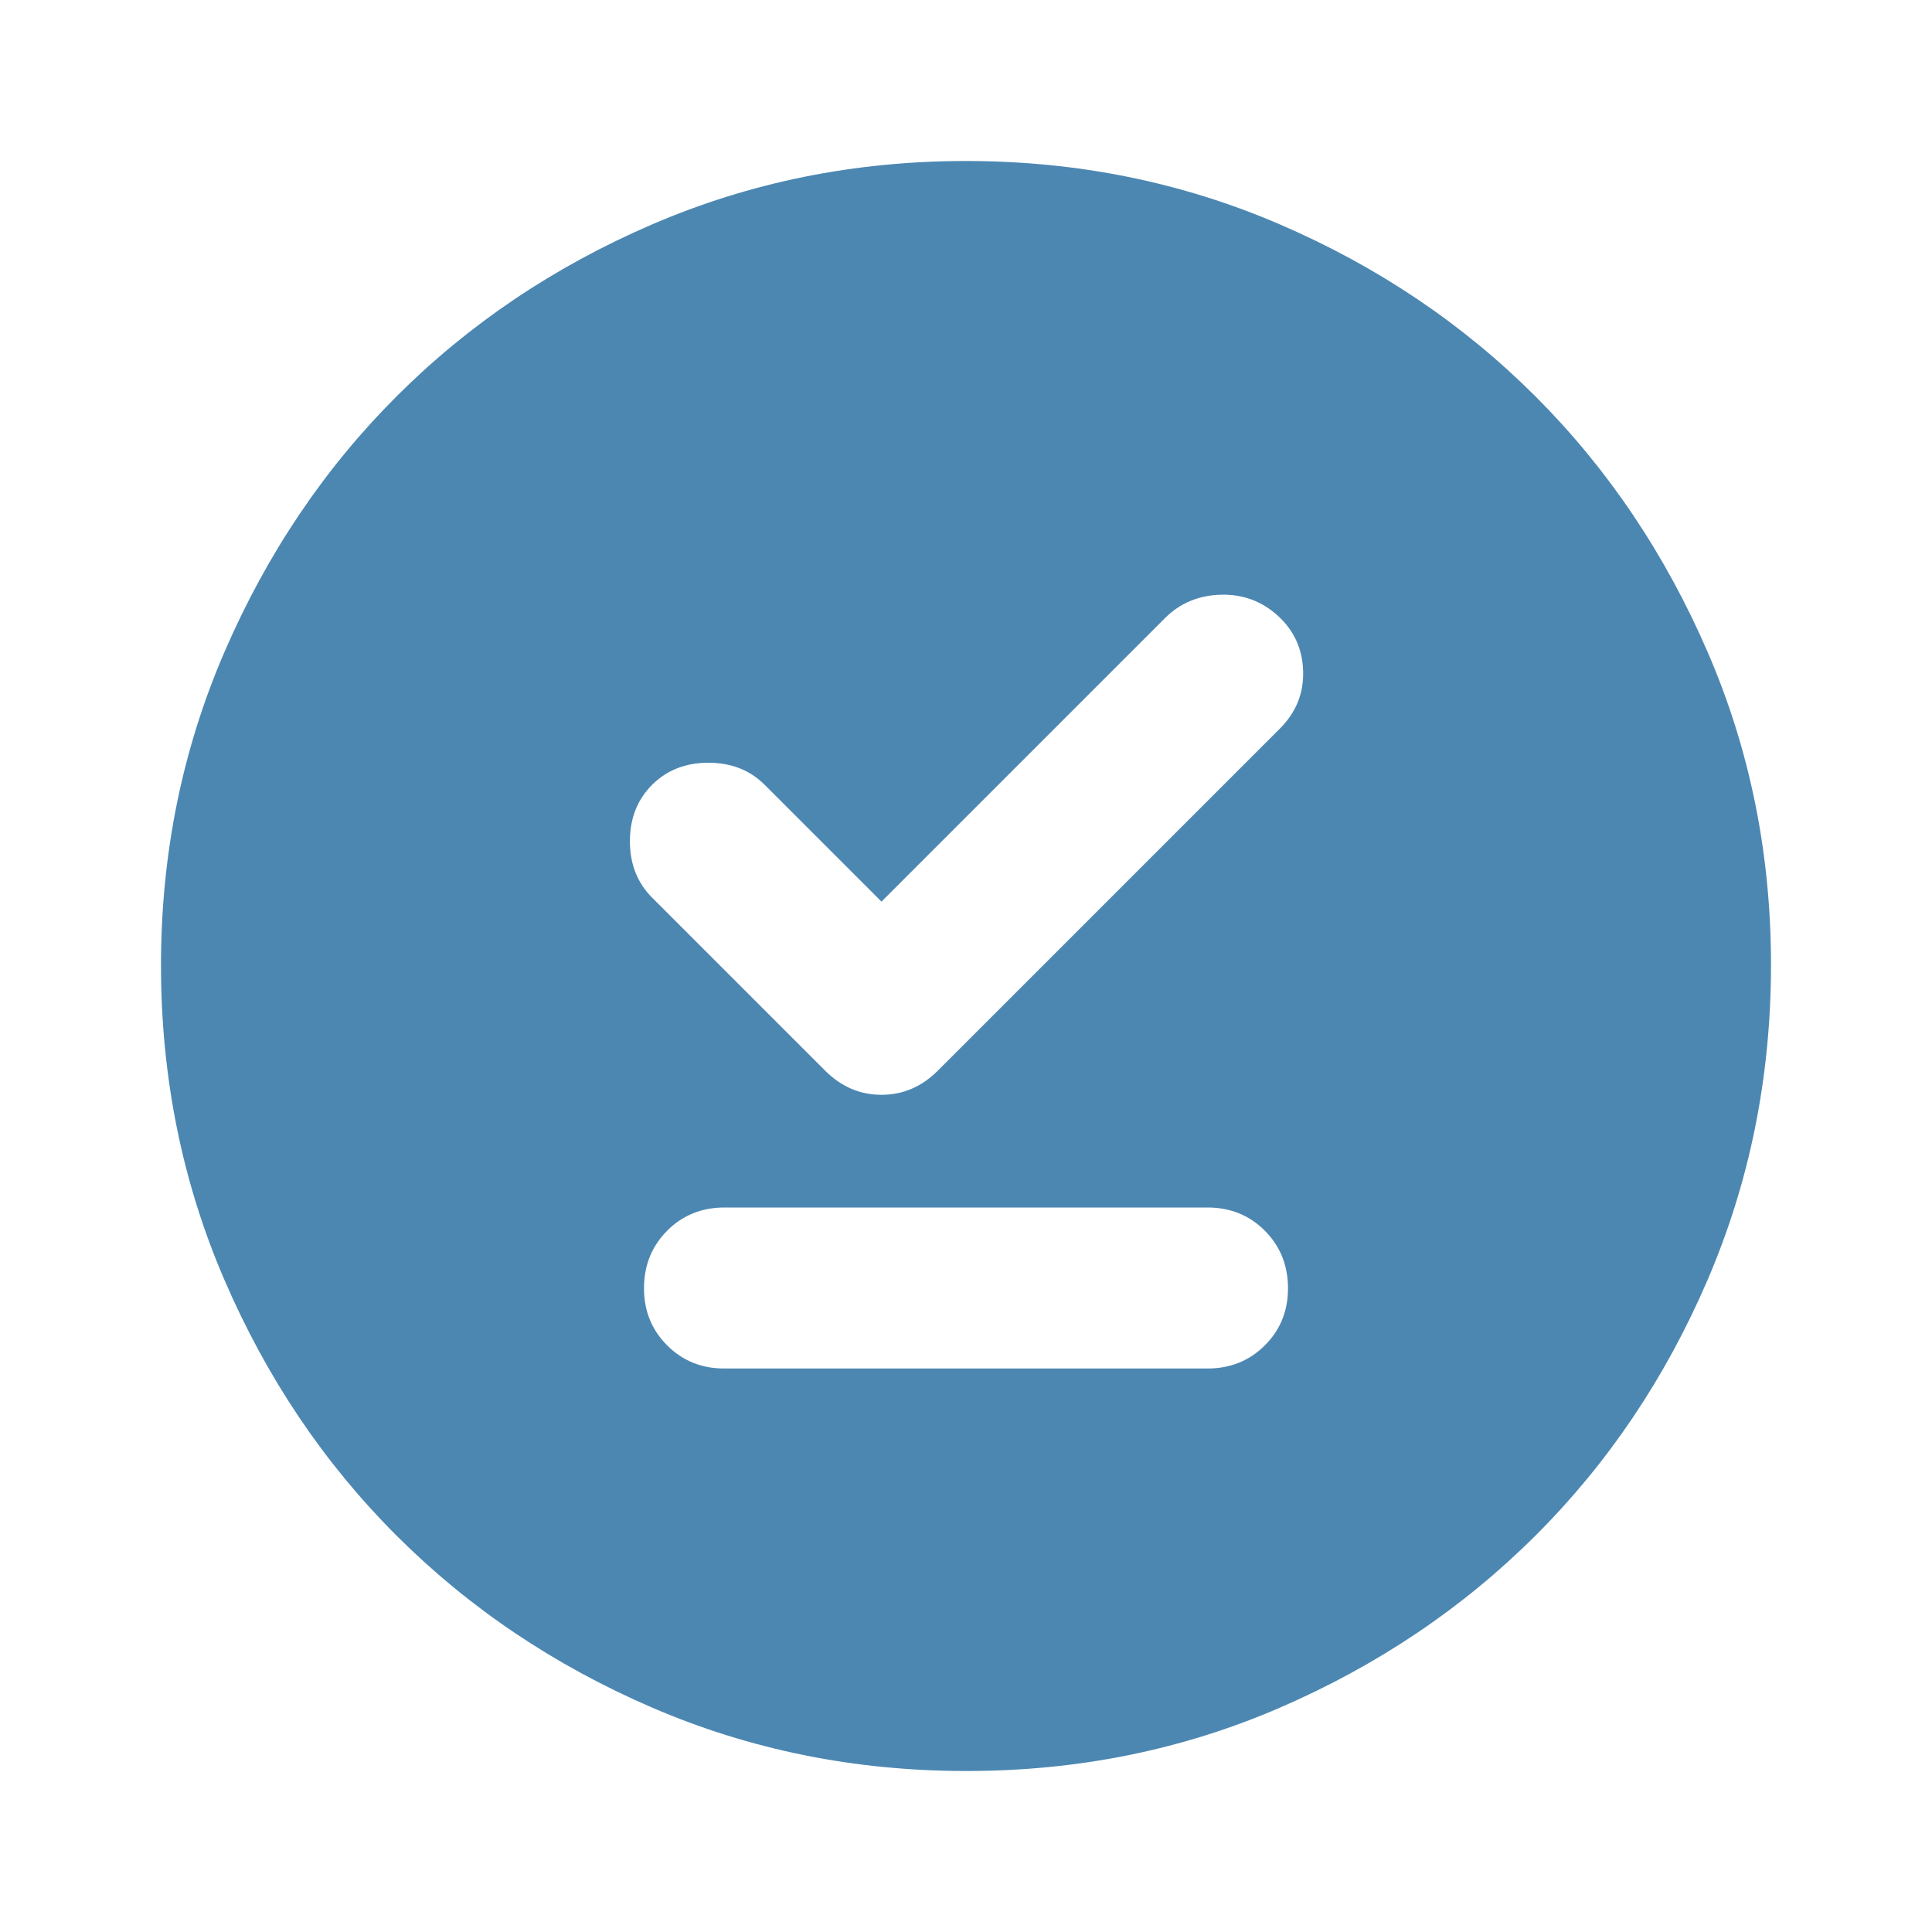
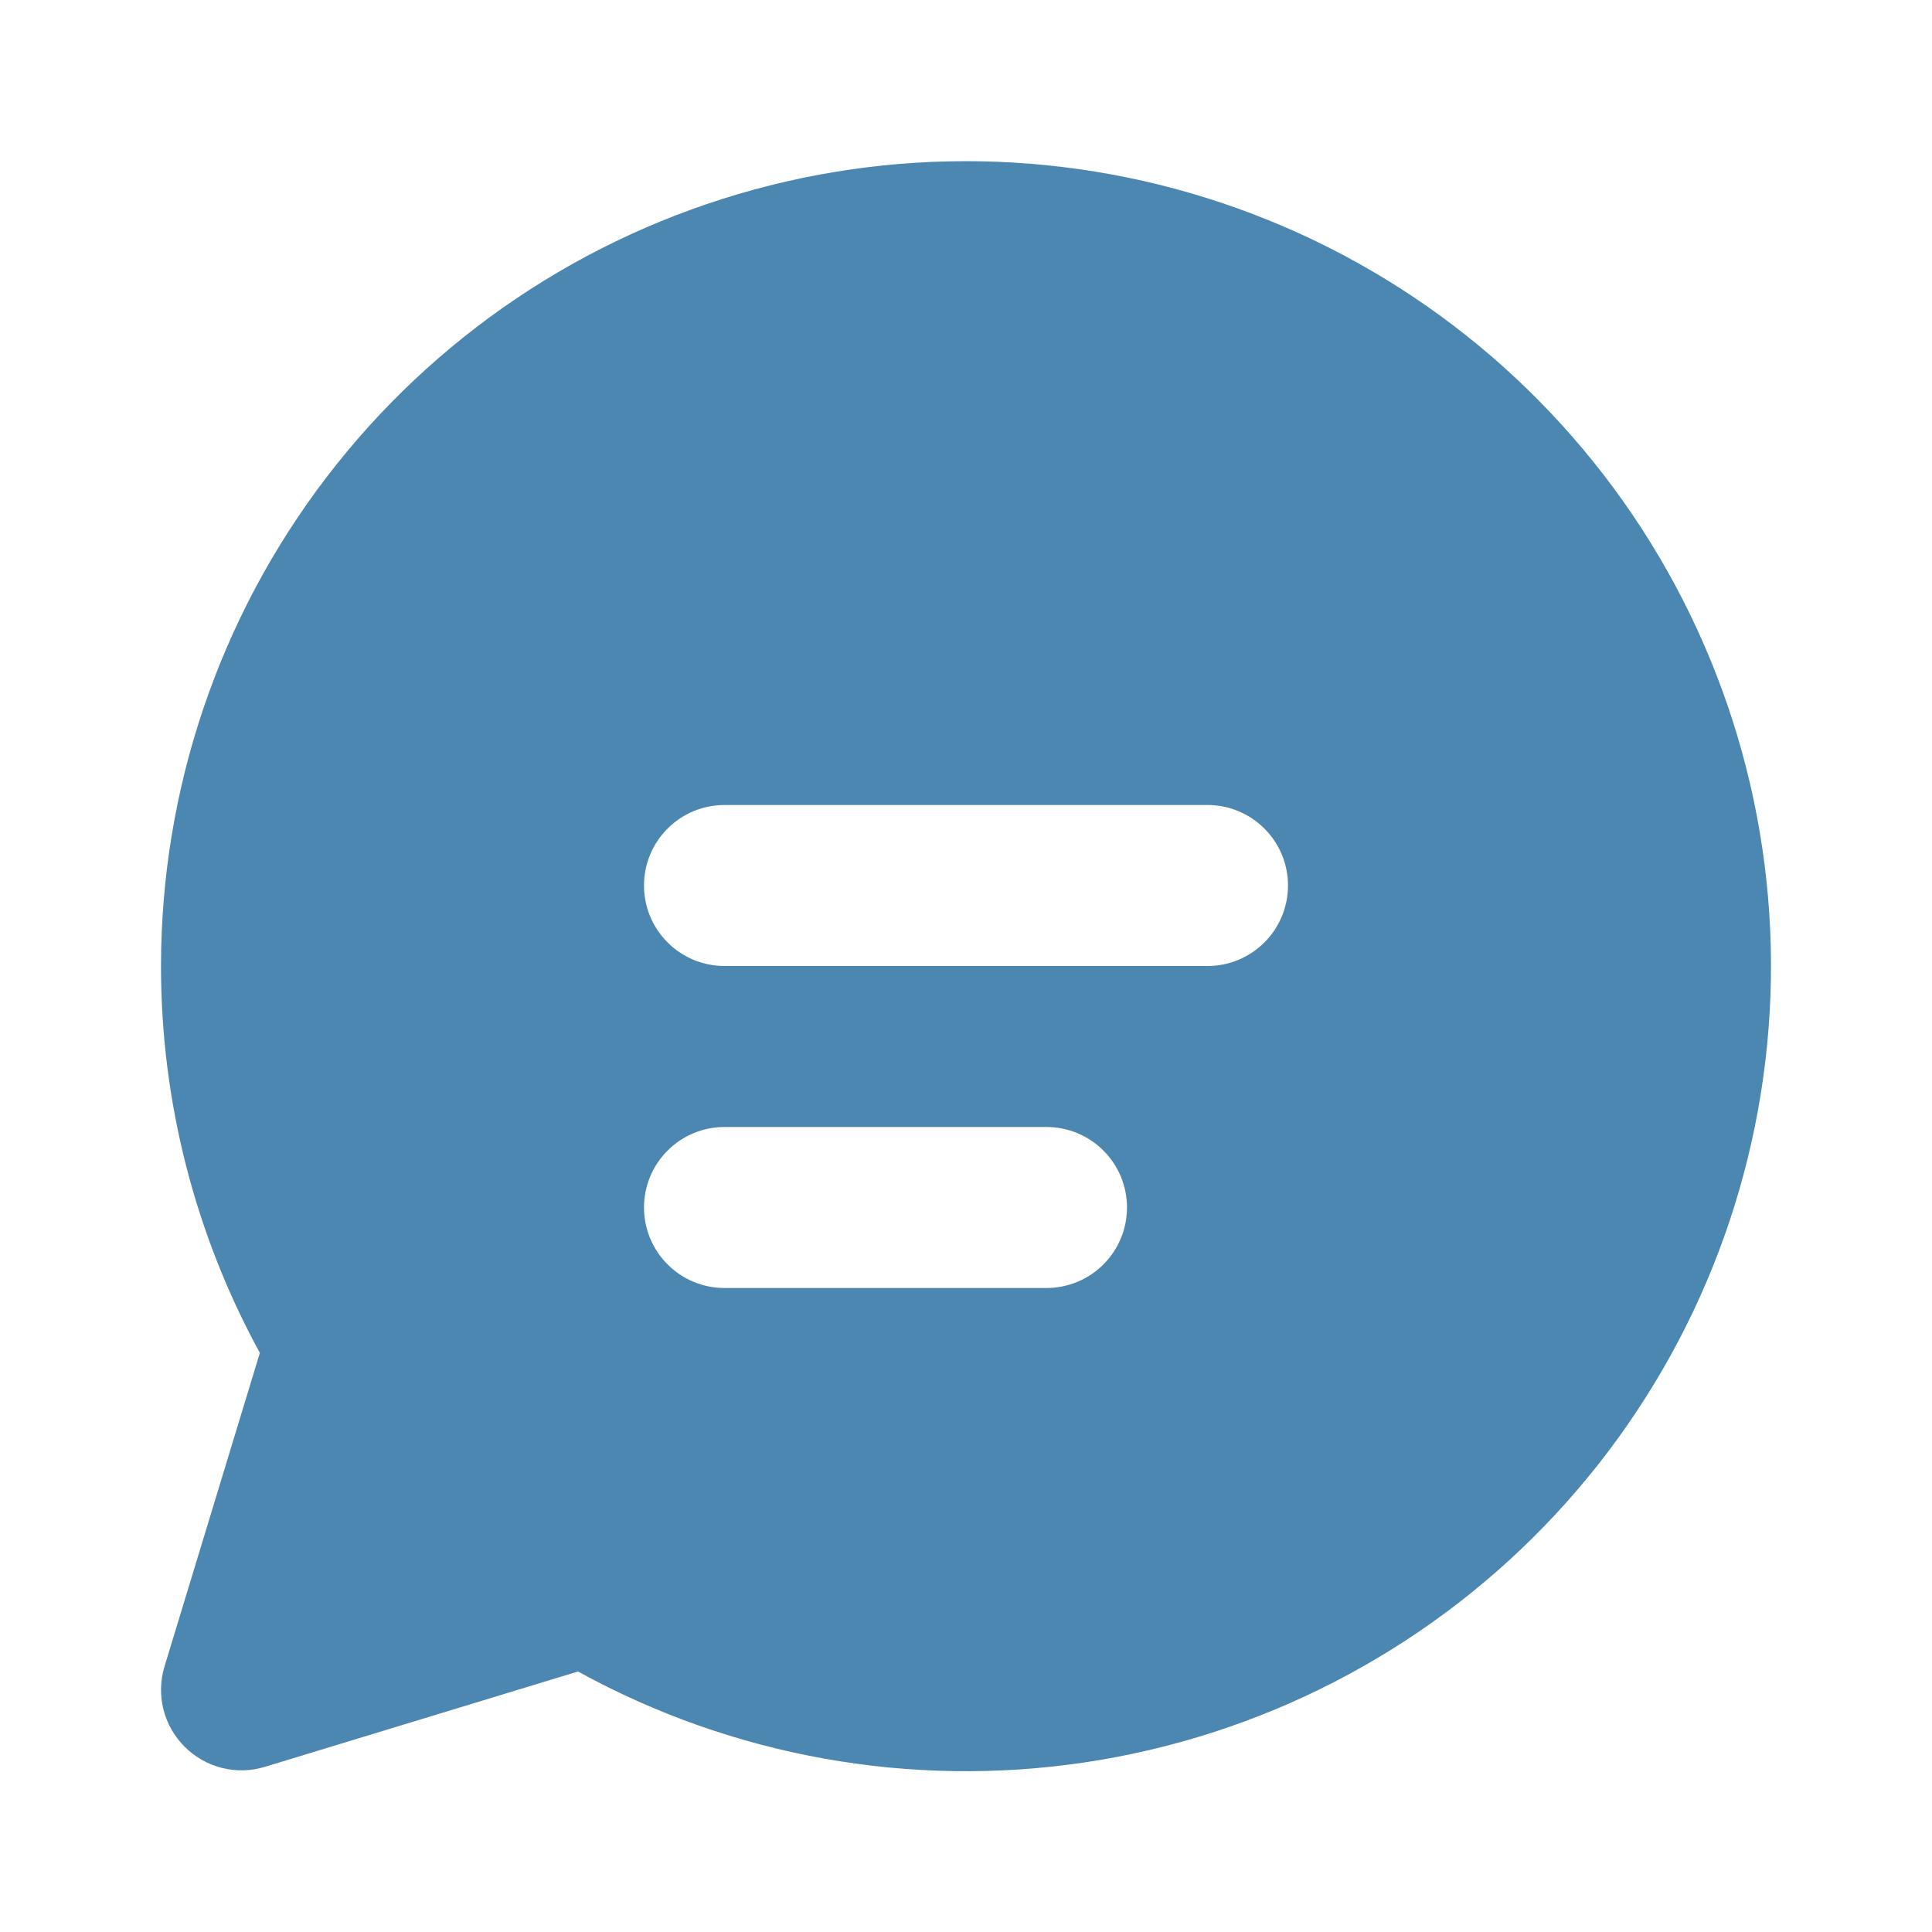
<svg xmlns="http://www.w3.org/2000/svg" width="24" height="24" viewBox="0 0 24 24" fill="none">
-   <path d="M9 17H15C15.283 17 15.521 16.904 15.713 16.712C15.905 16.52 16.001 16.283 16 16C15.999 15.717 15.903 15.48 15.712 15.288C15.521 15.096 15.283 15 15 15H9C8.717 15 8.479 15.096 8.288 15.288C8.097 15.48 8.001 15.717 8 16C7.999 16.283 8.095 16.52 8.288 16.713C8.481 16.906 8.718 17.001 9 17ZM10.95 11.2L9.5 9.75C9.317 9.567 9.083 9.475 8.8 9.475C8.517 9.475 8.283 9.567 8.1 9.75C7.917 9.933 7.825 10.167 7.825 10.45C7.825 10.733 7.917 10.967 8.1 11.15L10.25 13.3C10.45 13.5 10.683 13.6 10.95 13.6C11.217 13.6 11.45 13.5 11.65 13.3L15.9 9.05C16.1 8.85 16.196 8.612 16.188 8.337C16.18 8.062 16.076 7.833 15.875 7.65C15.674 7.467 15.437 7.38 15.163 7.388C14.889 7.396 14.66 7.492 14.475 7.675L10.95 11.2ZM12 22C10.617 22 9.317 21.737 8.1 21.212C6.883 20.687 5.825 19.974 4.925 19.075C4.025 18.176 3.313 17.117 2.788 15.9C2.263 14.683 2.001 13.383 2 12C1.999 10.617 2.262 9.317 2.788 8.1C3.314 6.883 4.026 5.824 4.925 4.925C5.824 4.026 6.882 3.313 8.1 2.788C9.318 2.263 10.618 2 12 2C13.382 2 14.682 2.263 15.9 2.788C17.118 3.313 18.176 4.026 19.075 4.925C19.974 5.824 20.686 6.883 21.213 8.1C21.74 9.317 22.002 10.617 22 12C21.998 13.383 21.735 14.683 21.212 15.9C20.689 17.117 19.976 18.176 19.075 19.075C18.174 19.974 17.115 20.687 15.9 21.213C14.685 21.739 13.385 22.001 12 22Z" fill="#4C87B2" />
+   <path d="M2 12C2.001 9.808 2.721 7.676 4.052 5.934C5.382 4.191 7.249 2.934 9.364 2.356C11.478 1.778 13.725 1.911 15.757 2.735C17.788 3.558 19.493 5.027 20.609 6.914C21.724 8.801 22.189 11.003 21.93 13.18C21.672 15.357 20.706 17.389 19.179 18.963C17.653 20.537 15.652 21.566 13.484 21.892C11.316 22.217 9.101 21.821 7.18 20.764L3.292 21.948C3.119 22.001 2.934 22.006 2.758 21.962C2.582 21.918 2.422 21.827 2.293 21.698C2.165 21.57 2.074 21.41 2.03 21.234C1.986 21.058 1.991 20.873 2.044 20.7L3.228 16.806C2.422 15.332 1.999 13.68 2 12ZM8 11C8 11.265 8.105 11.52 8.293 11.707C8.48 11.895 8.735 12 9 12H15C15.265 12 15.52 11.895 15.707 11.707C15.895 11.52 16 11.265 16 11C16 10.735 15.895 10.48 15.707 10.293C15.52 10.105 15.265 10 15 10H9C8.735 10 8.48 10.105 8.293 10.293C8.105 10.48 8 10.735 8 11ZM9 14C8.735 14 8.48 14.105 8.293 14.293C8.105 14.48 8 14.735 8 15C8 15.265 8.105 15.52 8.293 15.707C8.48 15.895 8.735 16 9 16H13C13.265 16 13.52 15.895 13.707 15.707C13.895 15.52 14 15.265 14 15C14 14.735 13.895 14.48 13.707 14.293C13.52 14.105 13.265 14 13 14H9Z" fill="#4C87B2" />
</svg>
